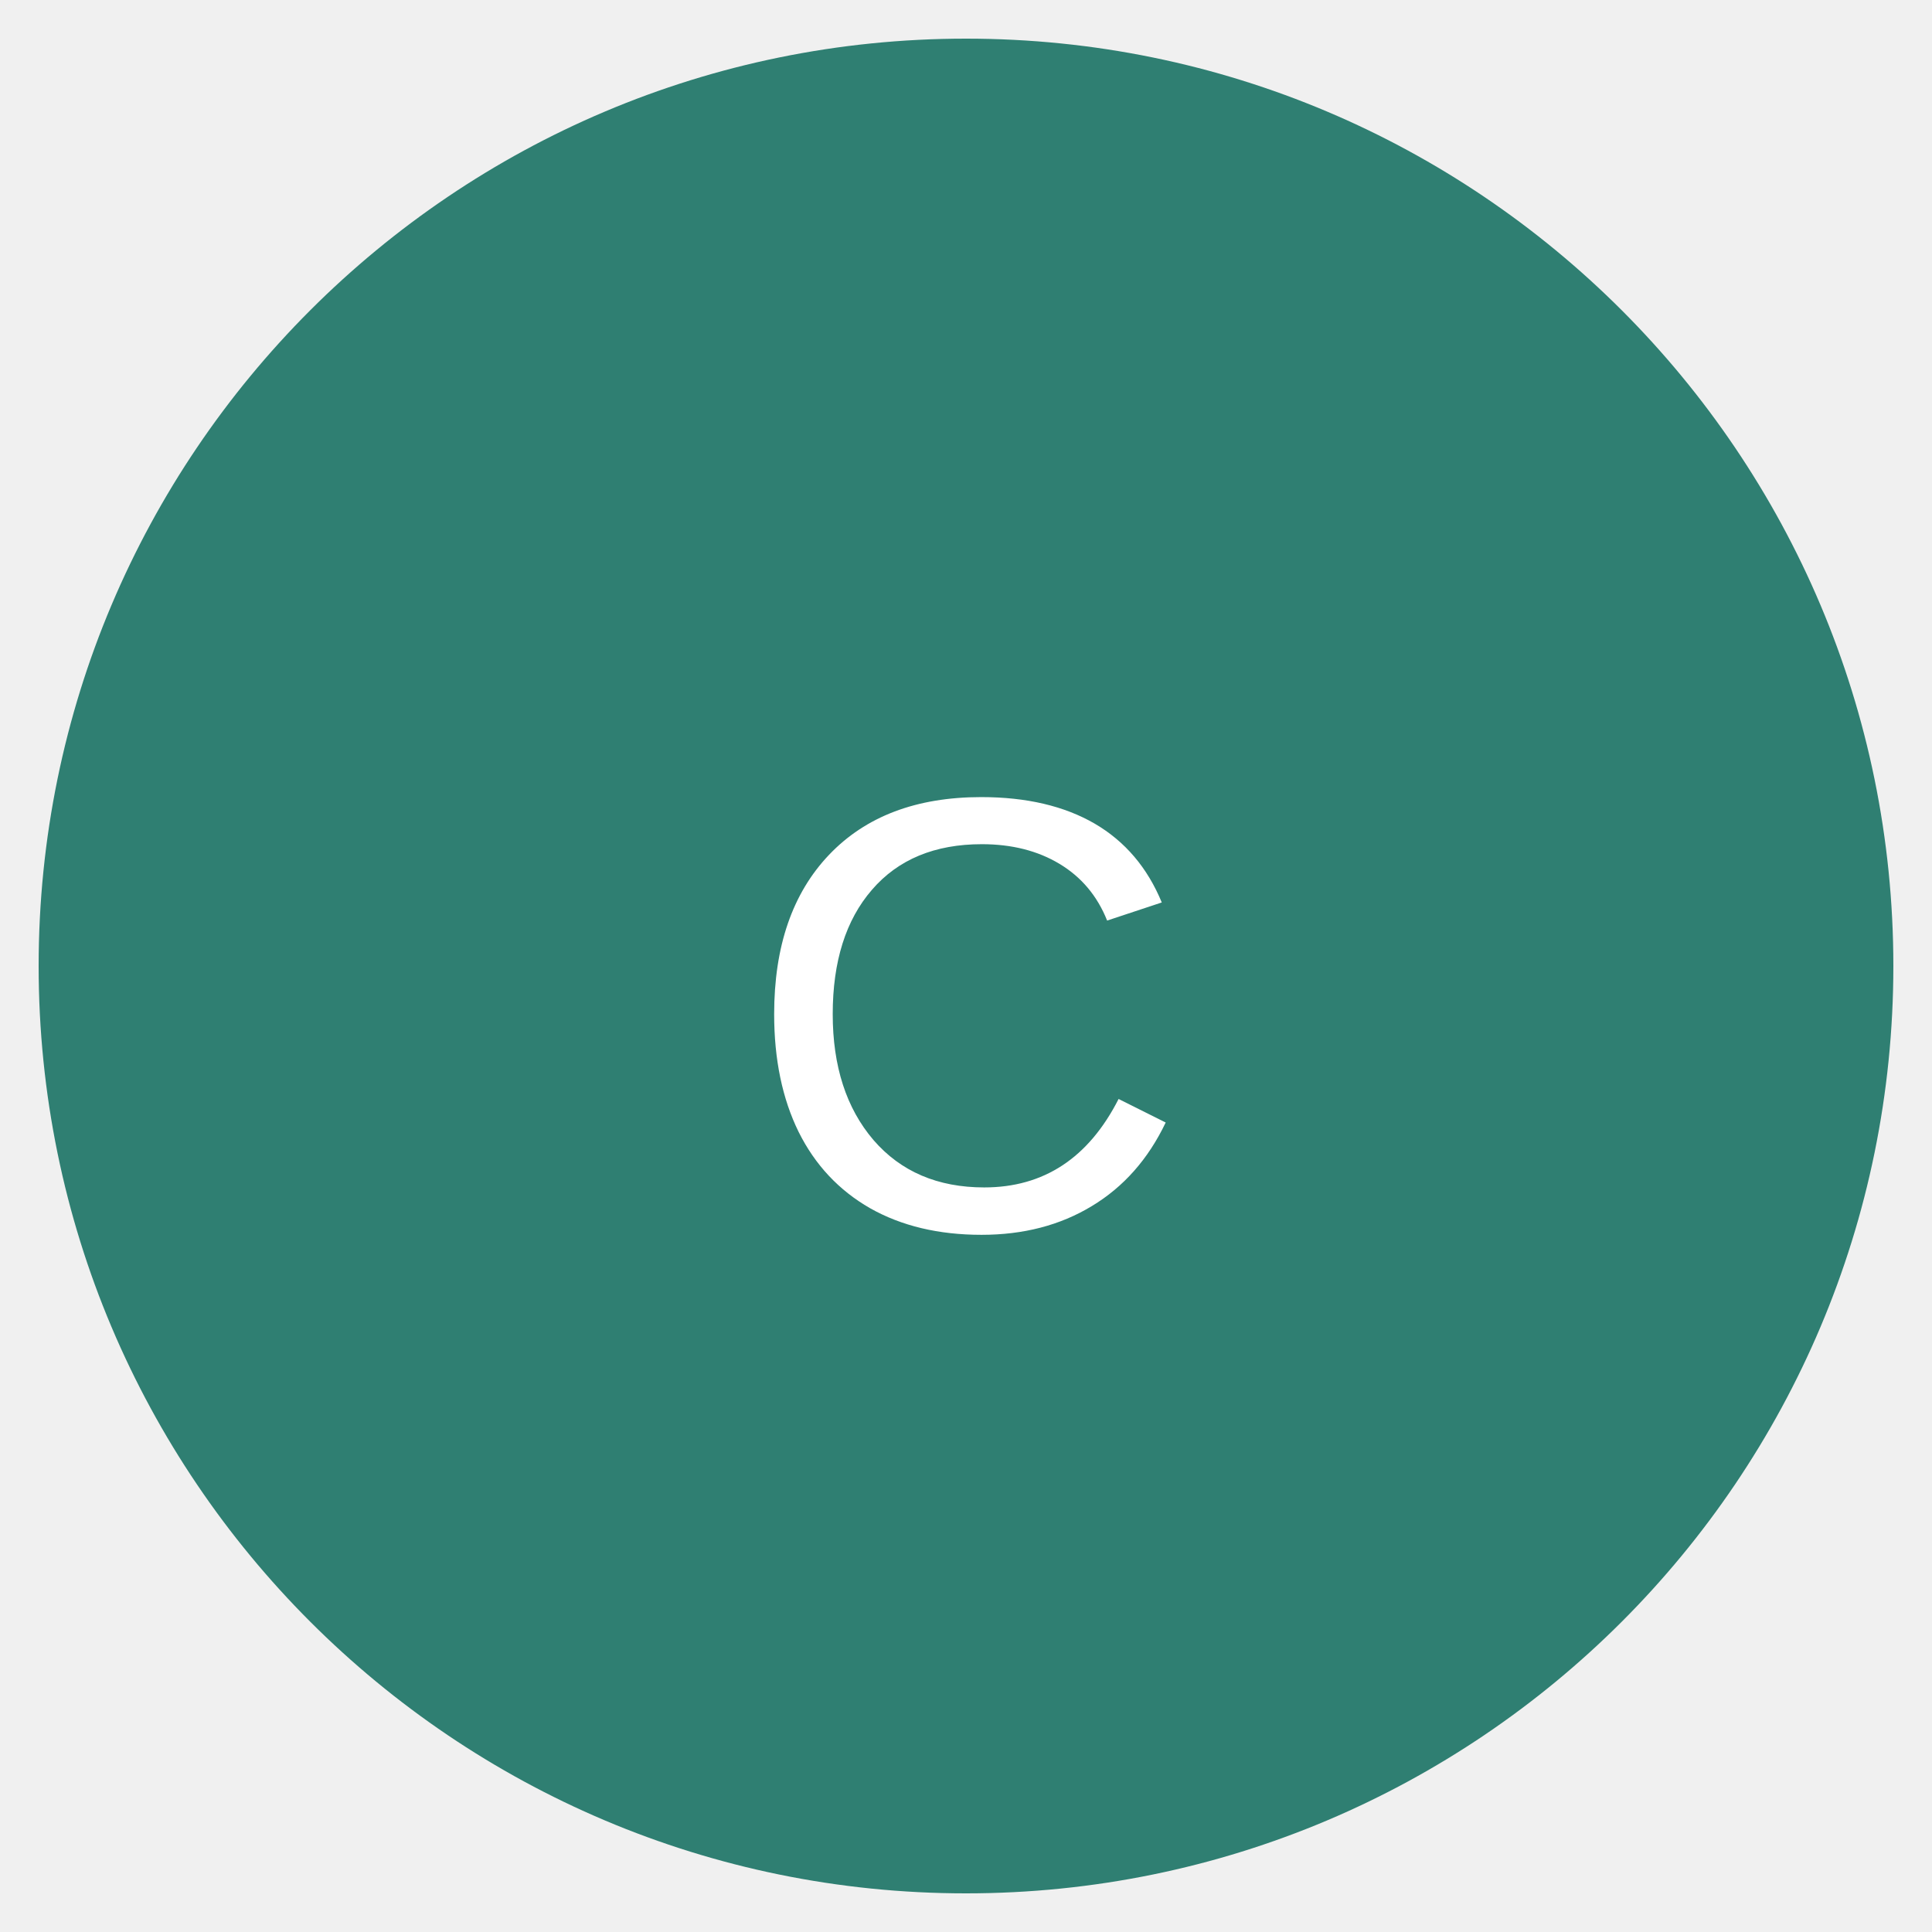
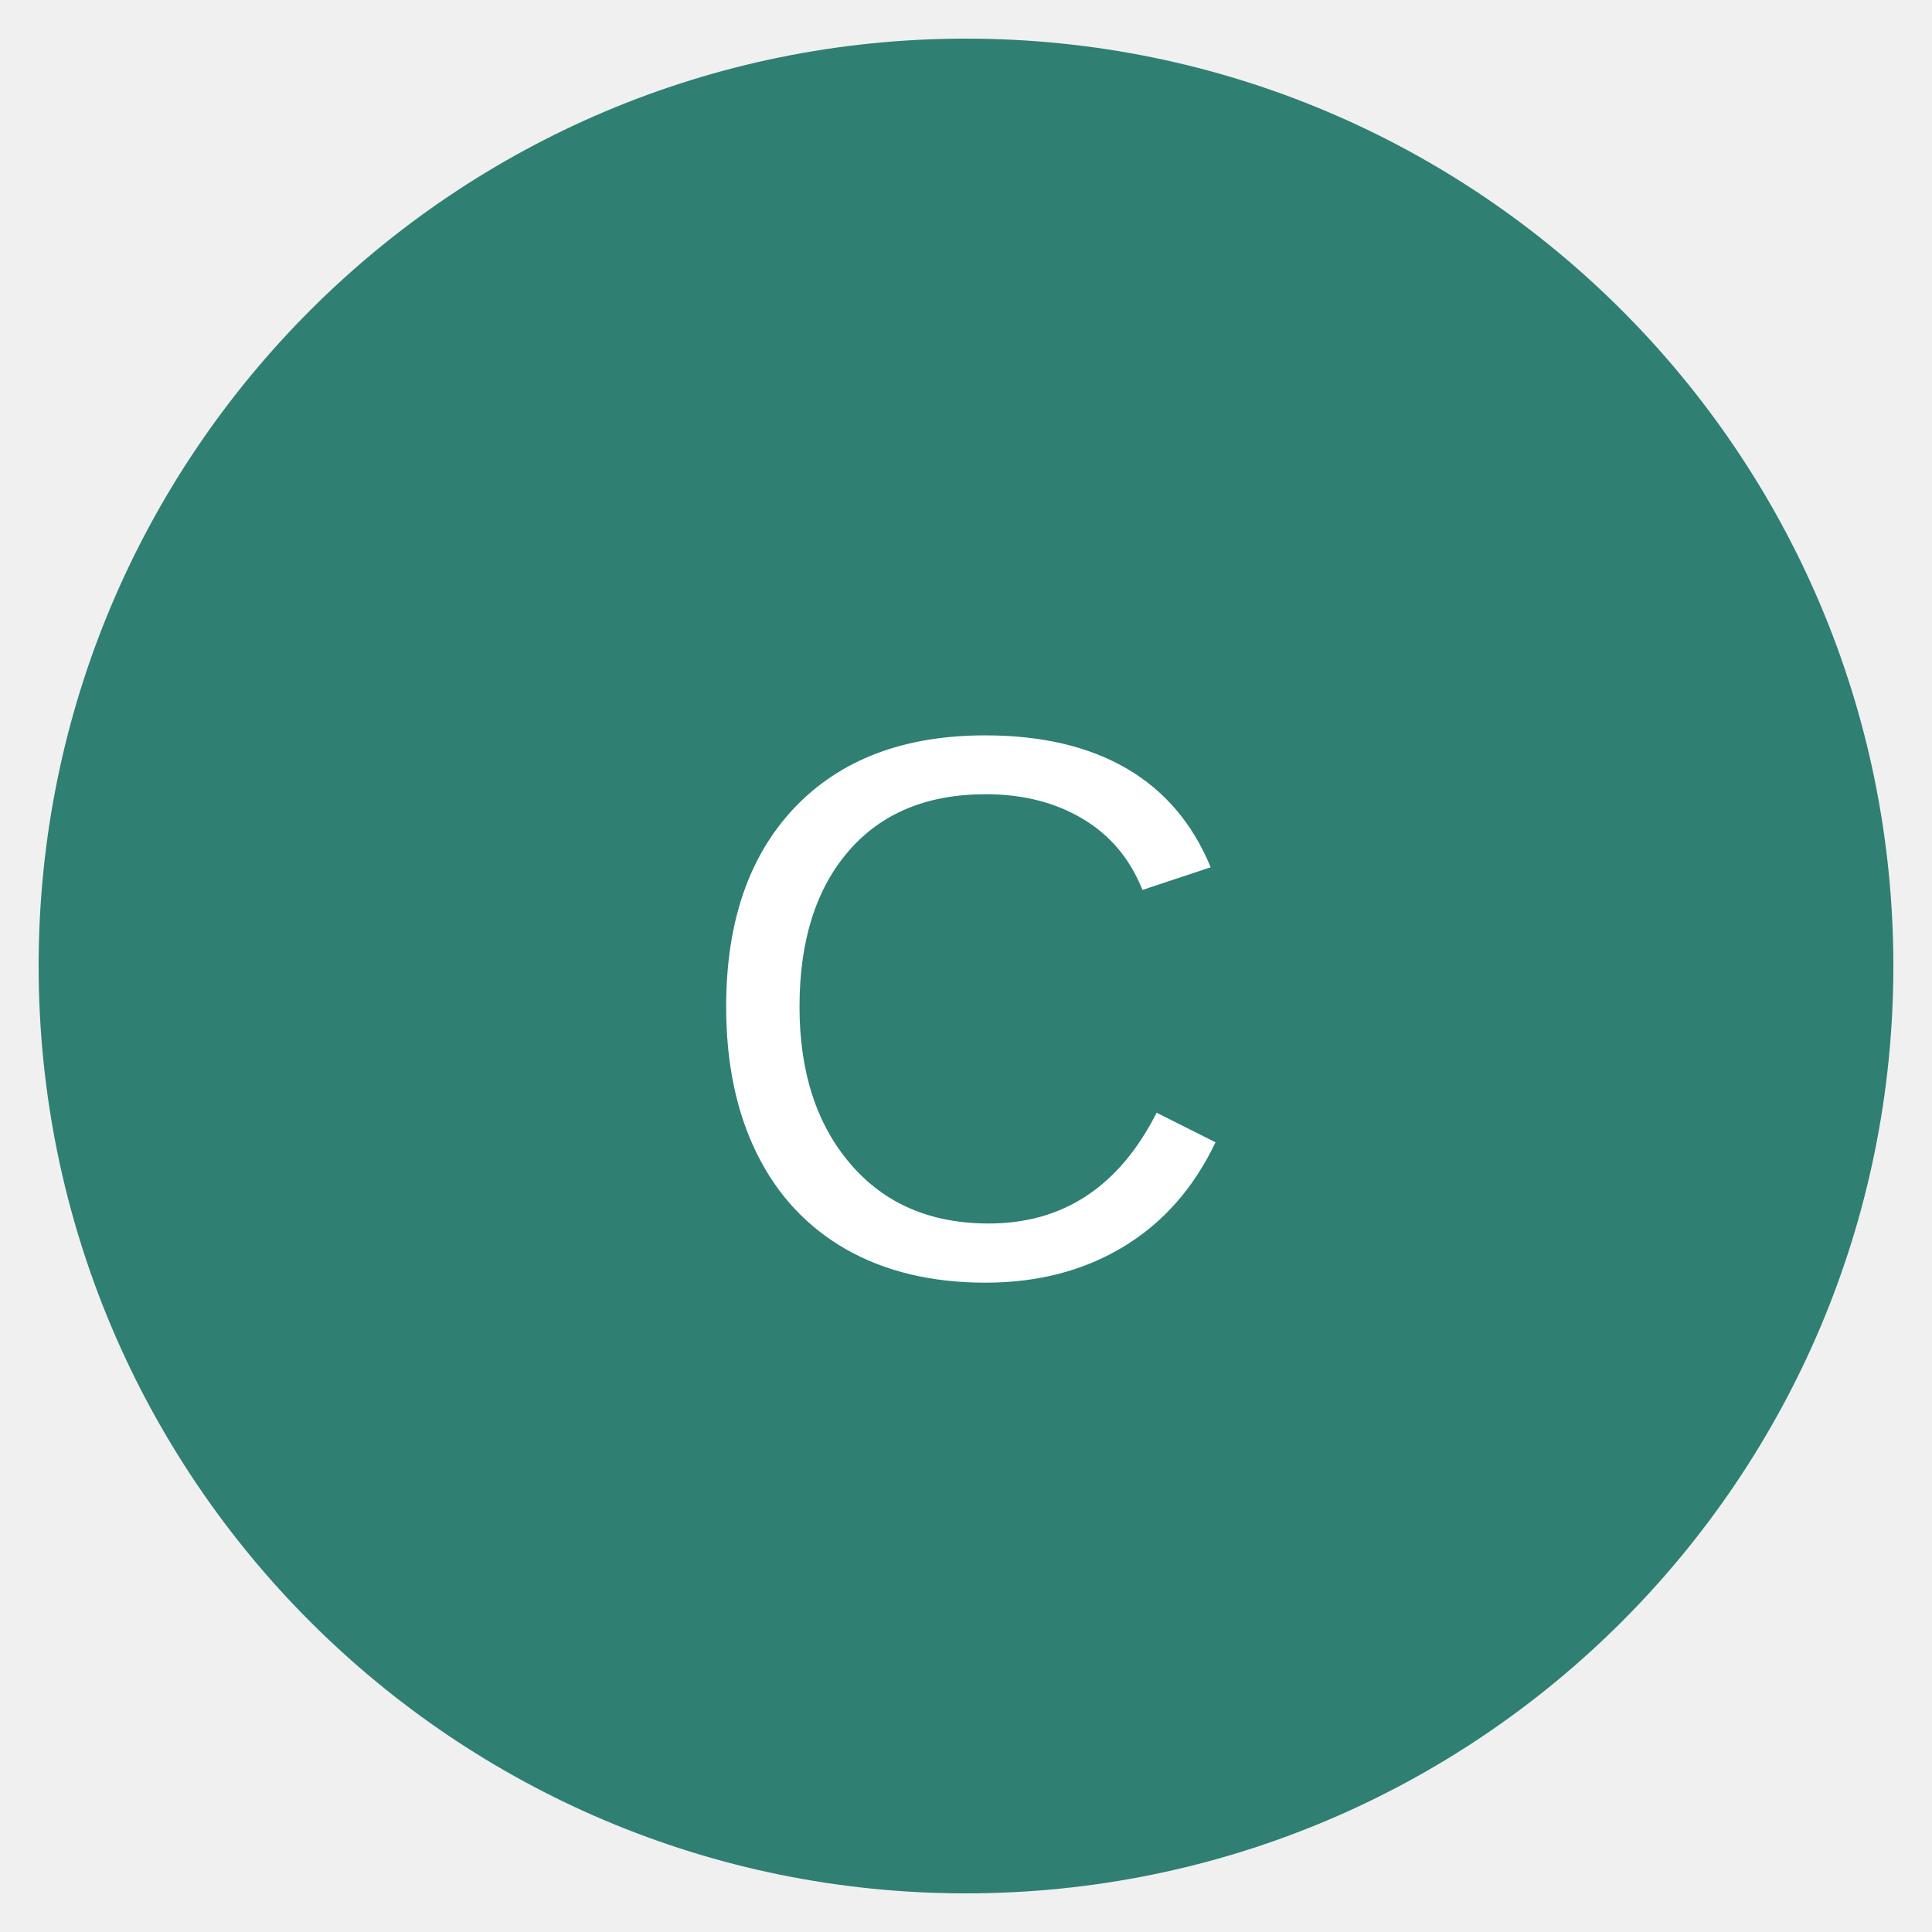
<svg xmlns="http://www.w3.org/2000/svg" width="100" height="100" viewBox="0 0 100 100">
  <circle cx="50" cy="50" r="48" fill="#2f7f72" />
-   <text x="50%" y="54%" font-size="32" font-family="Arial, sans-serif" text-anchor="middle" fill="white" dy=".3em">
-     C
-   </text>
+   <text x="50%" y="54%" font-size="40" font-family="Arial, sans-serif" text-anchor="middle" fill="white" dy=".3em">C</text>
</svg>
